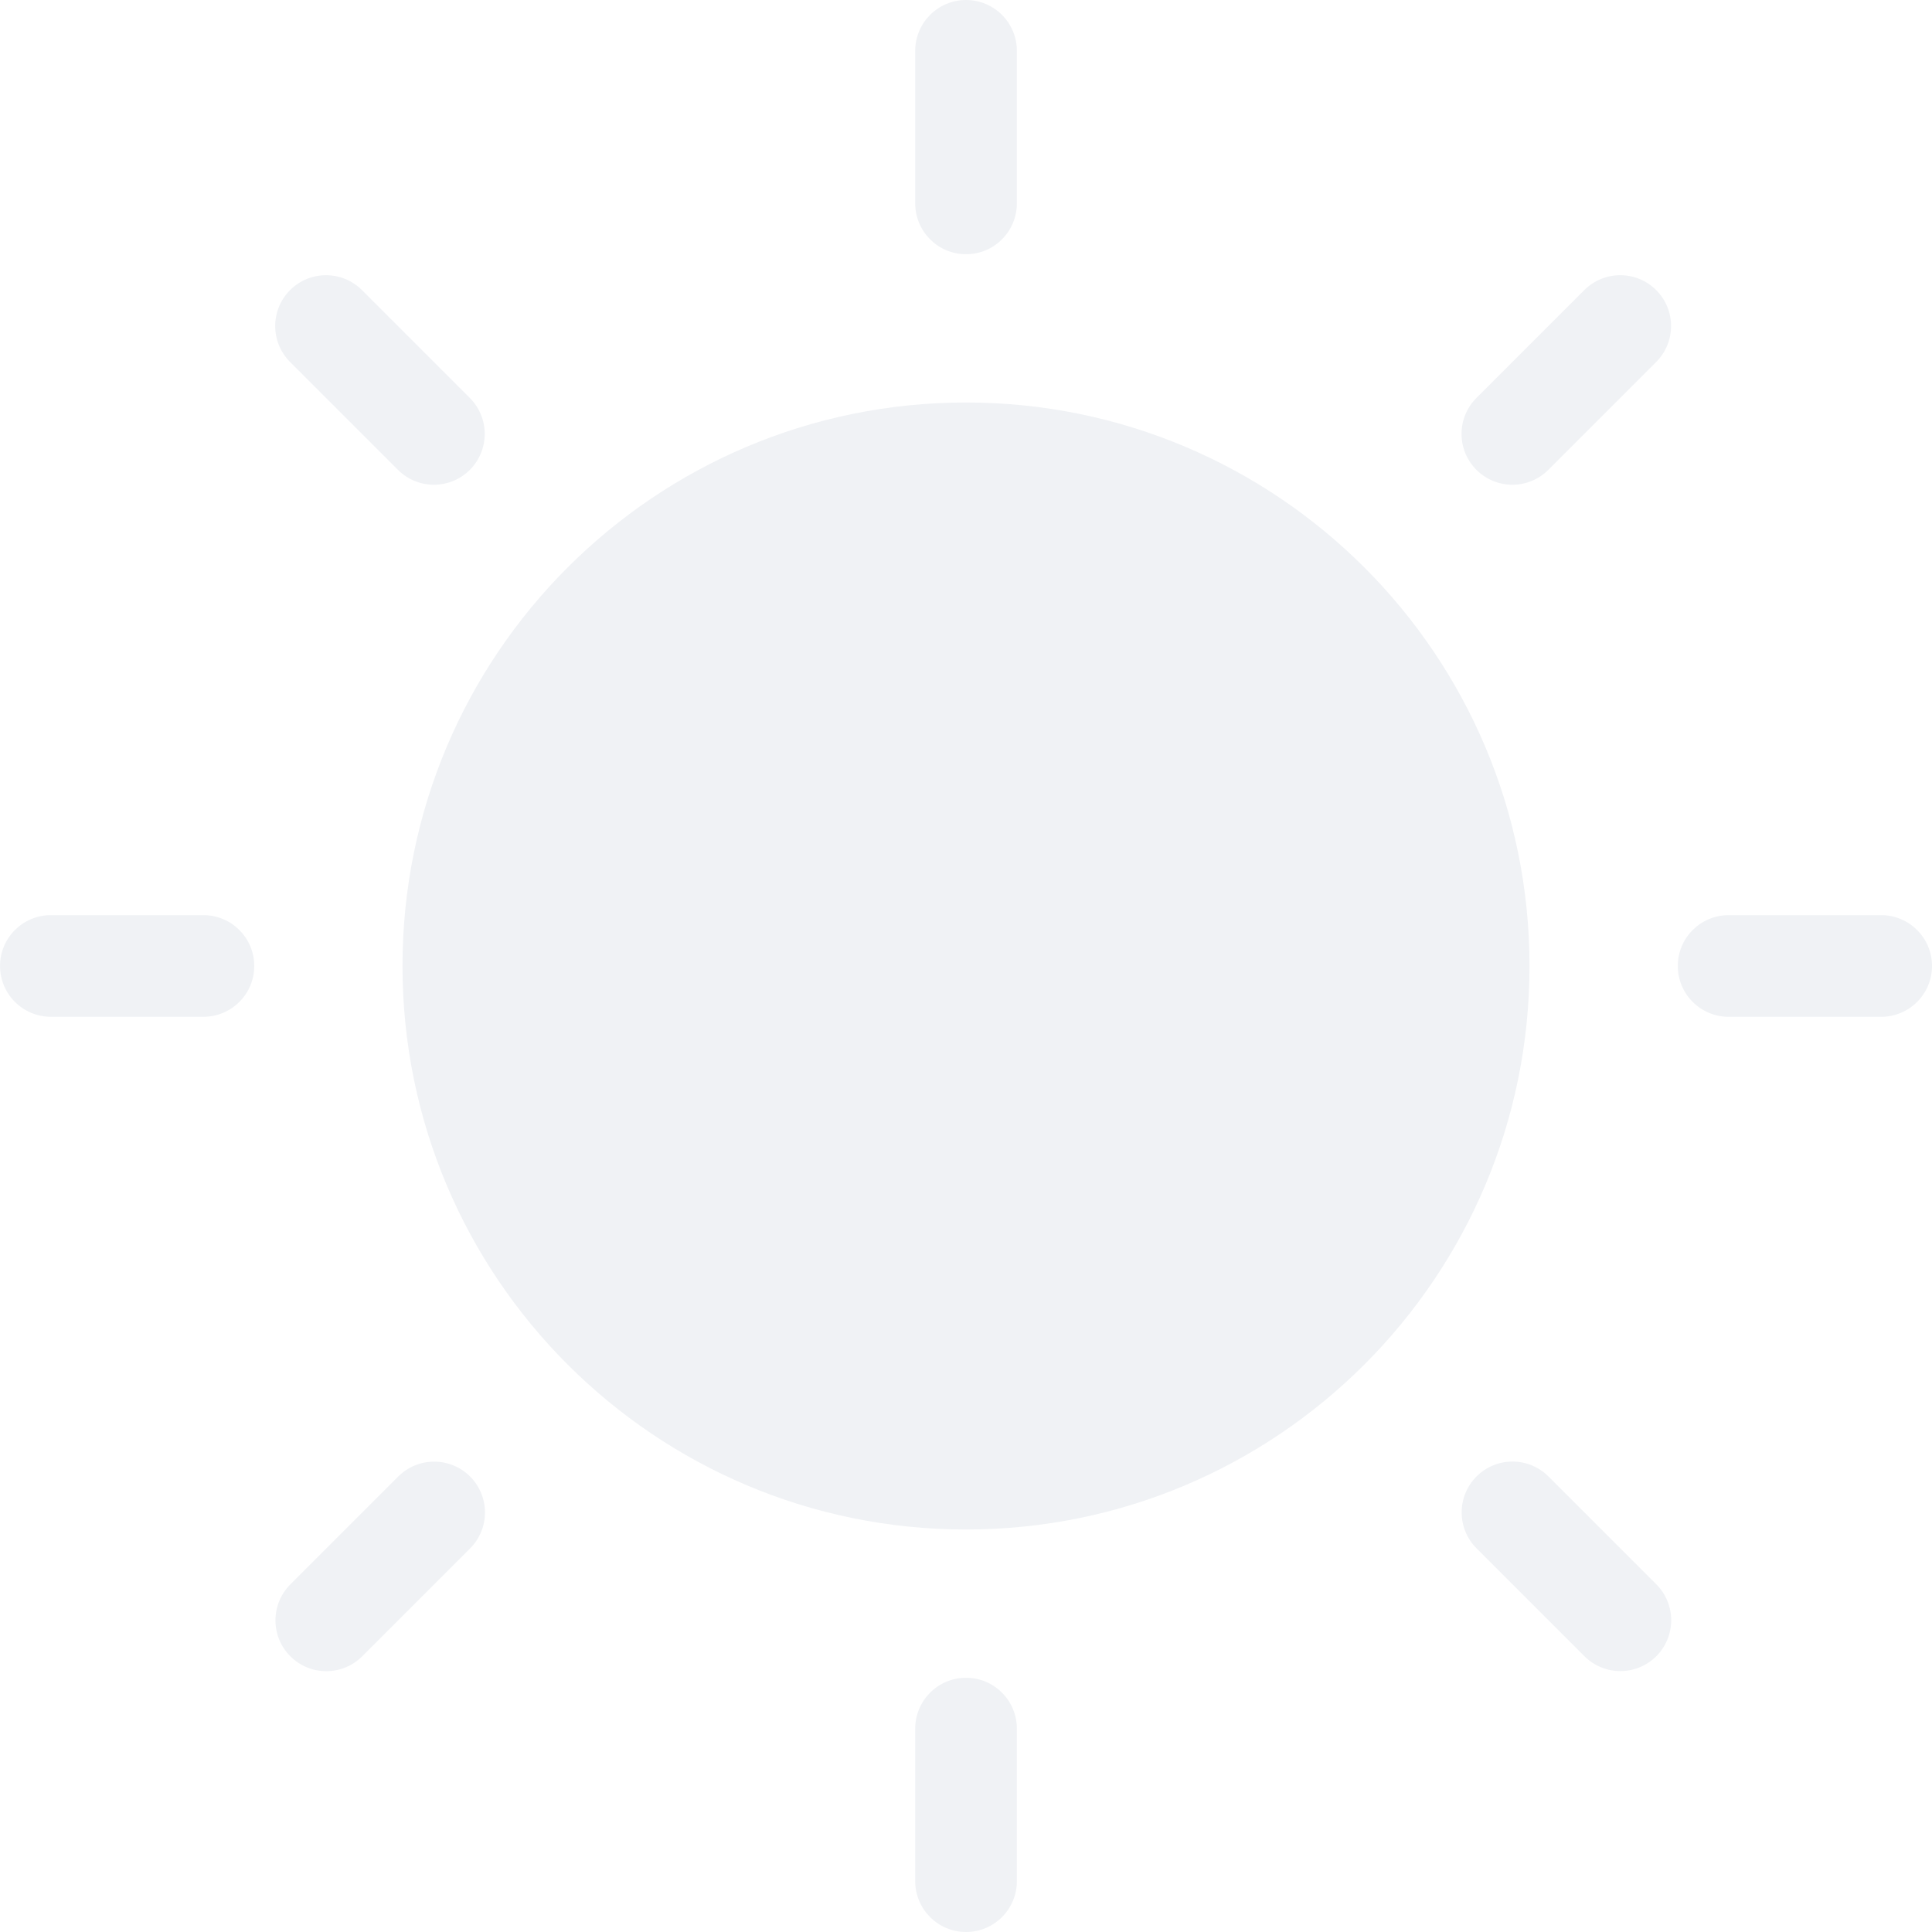
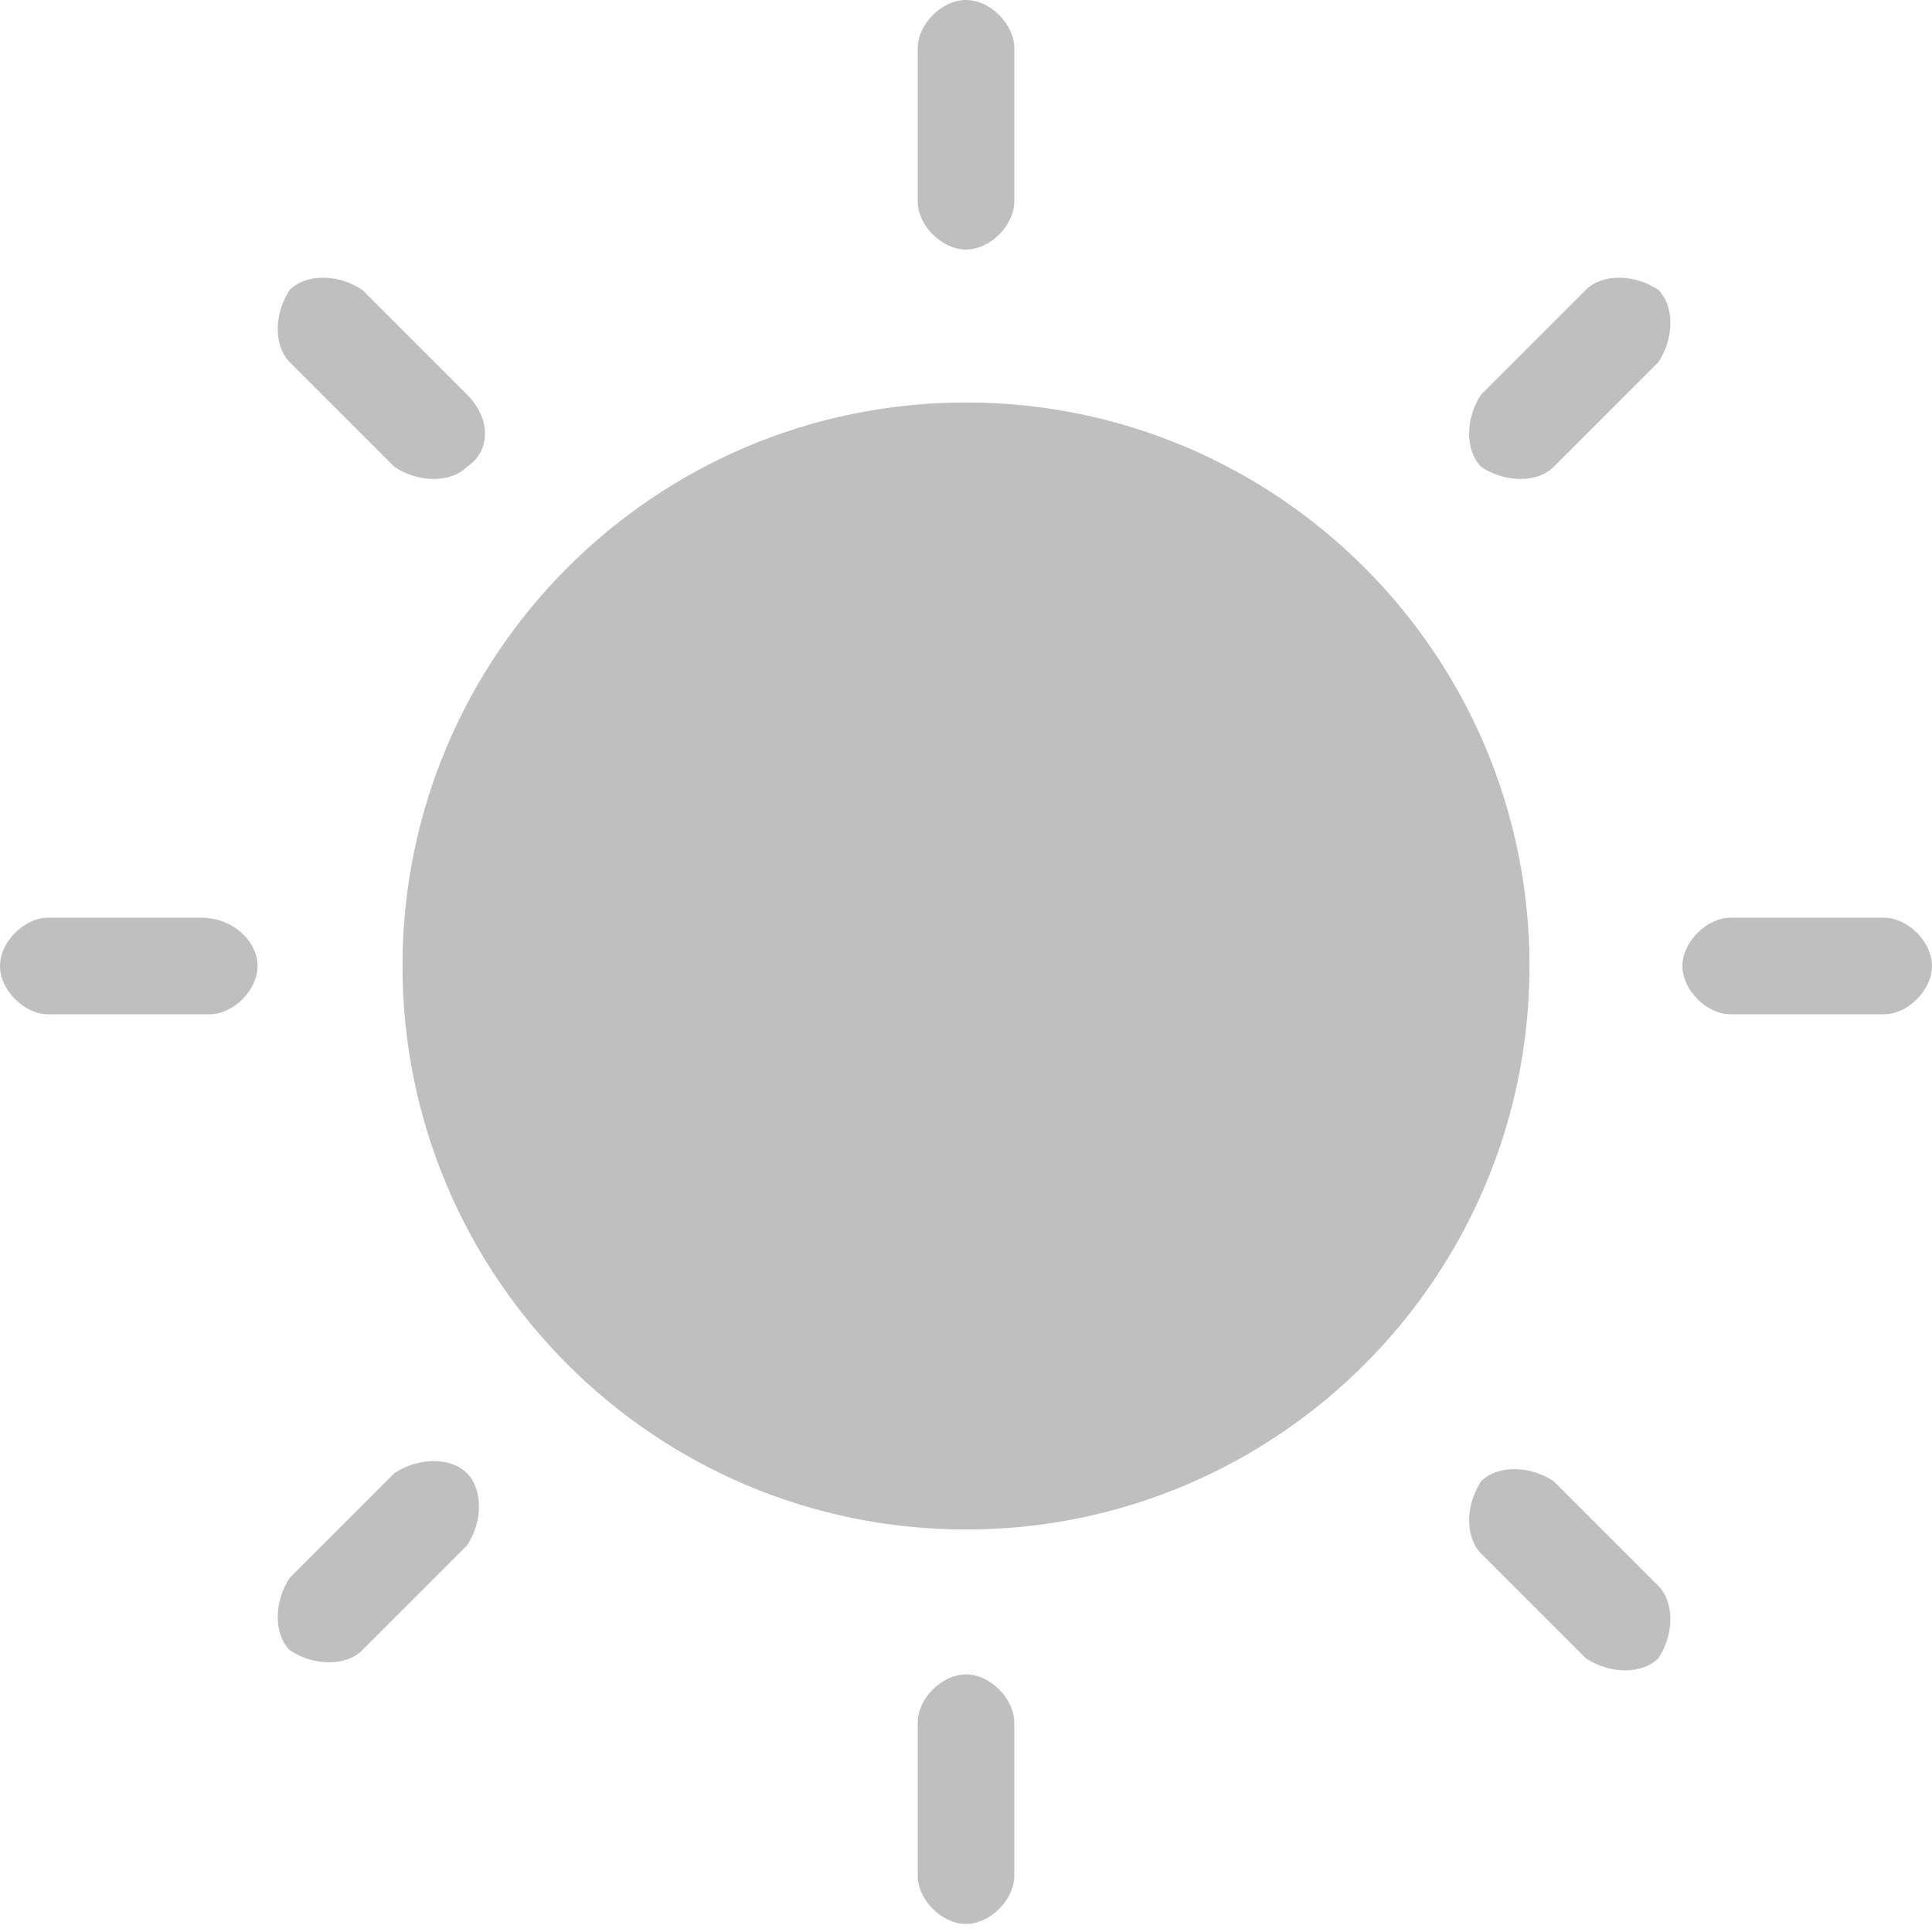
- <svg xmlns="http://www.w3.org/2000/svg" width="24" height="24" viewBox="0 0 24 24" fill="none">
-   <circle cx="12" cy="12" r="7" fill="#F0F2F5" />
-   <rect x="11.369" width="1.263" height="3.158" rx="0.632" fill="#F0F2F5" />
-   <rect x="24" y="11.368" width="1.263" height="3.158" rx="0.632" transform="rotate(90 24 11.3682)" fill="#F0F2F5" />
-   <rect x="21.021" y="20.128" width="1.263" height="3.158" rx="0.632" transform="rotate(135 21.0215 20.1279)" fill="#F0F2F5" />
-   <rect x="20.127" y="3.157" width="1.263" height="3.158" rx="0.632" transform="rotate(45 20.127 3.15723)" fill="#F0F2F5" />
-   <rect x="11.369" y="20.842" width="1.263" height="3.158" rx="0.632" fill="#F0F2F5" />
-   <rect x="3.158" y="11.368" width="1.263" height="3.158" rx="0.632" transform="rotate(90 3.1582 11.3682)" fill="#F0F2F5" />
-   <rect x="6.283" y="5.391" width="1.263" height="3.158" rx="0.632" transform="rotate(135 6.2832 5.39062)" fill="#F0F2F5" />
-   <rect x="5.393" y="17.895" width="1.263" height="3.158" rx="0.632" transform="rotate(45 5.39258 17.8955)" fill="#F0F2F5" />
+ <svg xmlns="http://www.w3.org/2000/svg" version="1.1" id="Capa_1" x="0px" y="0px" viewBox="0 0 24 24" style="enable-background:new 0 0 24 24;" xml:space="preserve">
+   <style type="text/css">
+ 	.st0{fill:#BFBFBF;}
+ </style>
+   <circle class="st0" cx="12" cy="12" r="7" />
+   <path class="st0" d="M12,0L12,0c0.3,0,0.6,0.3,0.6,0.6v1.9c0,0.3-0.3,0.6-0.6,0.6h0c-0.3,0-0.6-0.3-0.6-0.6V0.6  C11.4,0.3,11.7,0,12,0z" />
+   <path class="st0" d="M24,12L24,12c0,0.3-0.3,0.6-0.6,0.6h-1.9c-0.3,0-0.6-0.3-0.6-0.6v0c0-0.3,0.3-0.6,0.6-0.6h1.9  C23.7,11.4,24,11.7,24,12z" />
+   <path class="st0" d="M20.6,20.6L20.6,20.6c-0.2,0.2-0.6,0.2-0.9,0l-1.3-1.3c-0.2-0.2-0.2-0.6,0-0.9l0,0c0.2-0.2,0.6-0.2,0.9,0  l1.3,1.3C20.8,19.9,20.8,20.3,20.6,20.6z" />
+   <path class="st0" d="M20.6,3.6L20.6,3.6c0.2,0.2,0.2,0.6,0,0.9l-1.3,1.3c-0.2,0.2-0.6,0.2-0.9,0l0,0c-0.2-0.2-0.2-0.6,0-0.9l1.3-1.3  C19.9,3.4,20.3,3.4,20.6,3.6z" />
+   <path class="st0" d="M12,20.8L12,20.8c0.3,0,0.6,0.3,0.6,0.6v1.9c0,0.3-0.3,0.6-0.6,0.6h0c-0.3,0-0.6-0.3-0.6-0.6v-1.9  C11.4,21.1,11.7,20.8,12,20.8z" />
+   <path class="st0" d="M3.2,12L3.2,12c0,0.3-0.3,0.6-0.6,0.6H0.6C0.3,12.6,0,12.3,0,12v0c0-0.3,0.3-0.6,0.6-0.6h1.9  C2.9,11.4,3.2,11.7,3.2,12z" />
+   <path class="st0" d="M5.8,5.8L5.8,5.8c-0.2,0.2-0.6,0.2-0.9,0L3.6,4.5c-0.2-0.2-0.2-0.6,0-0.9l0,0c0.2-0.2,0.6-0.2,0.9,0l1.3,1.3  C6.1,5.2,6.1,5.6,5.8,5.8z" />
+   <path class="st0" d="M5.8,18.3L5.8,18.3c0.2,0.2,0.2,0.6,0,0.9l-1.3,1.3c-0.2,0.2-0.6,0.2-0.9,0l0,0c-0.2-0.2-0.2-0.6,0-0.9l1.3-1.3  C5.2,18.1,5.6,18.1,5.8,18.3z" />
</svg>
